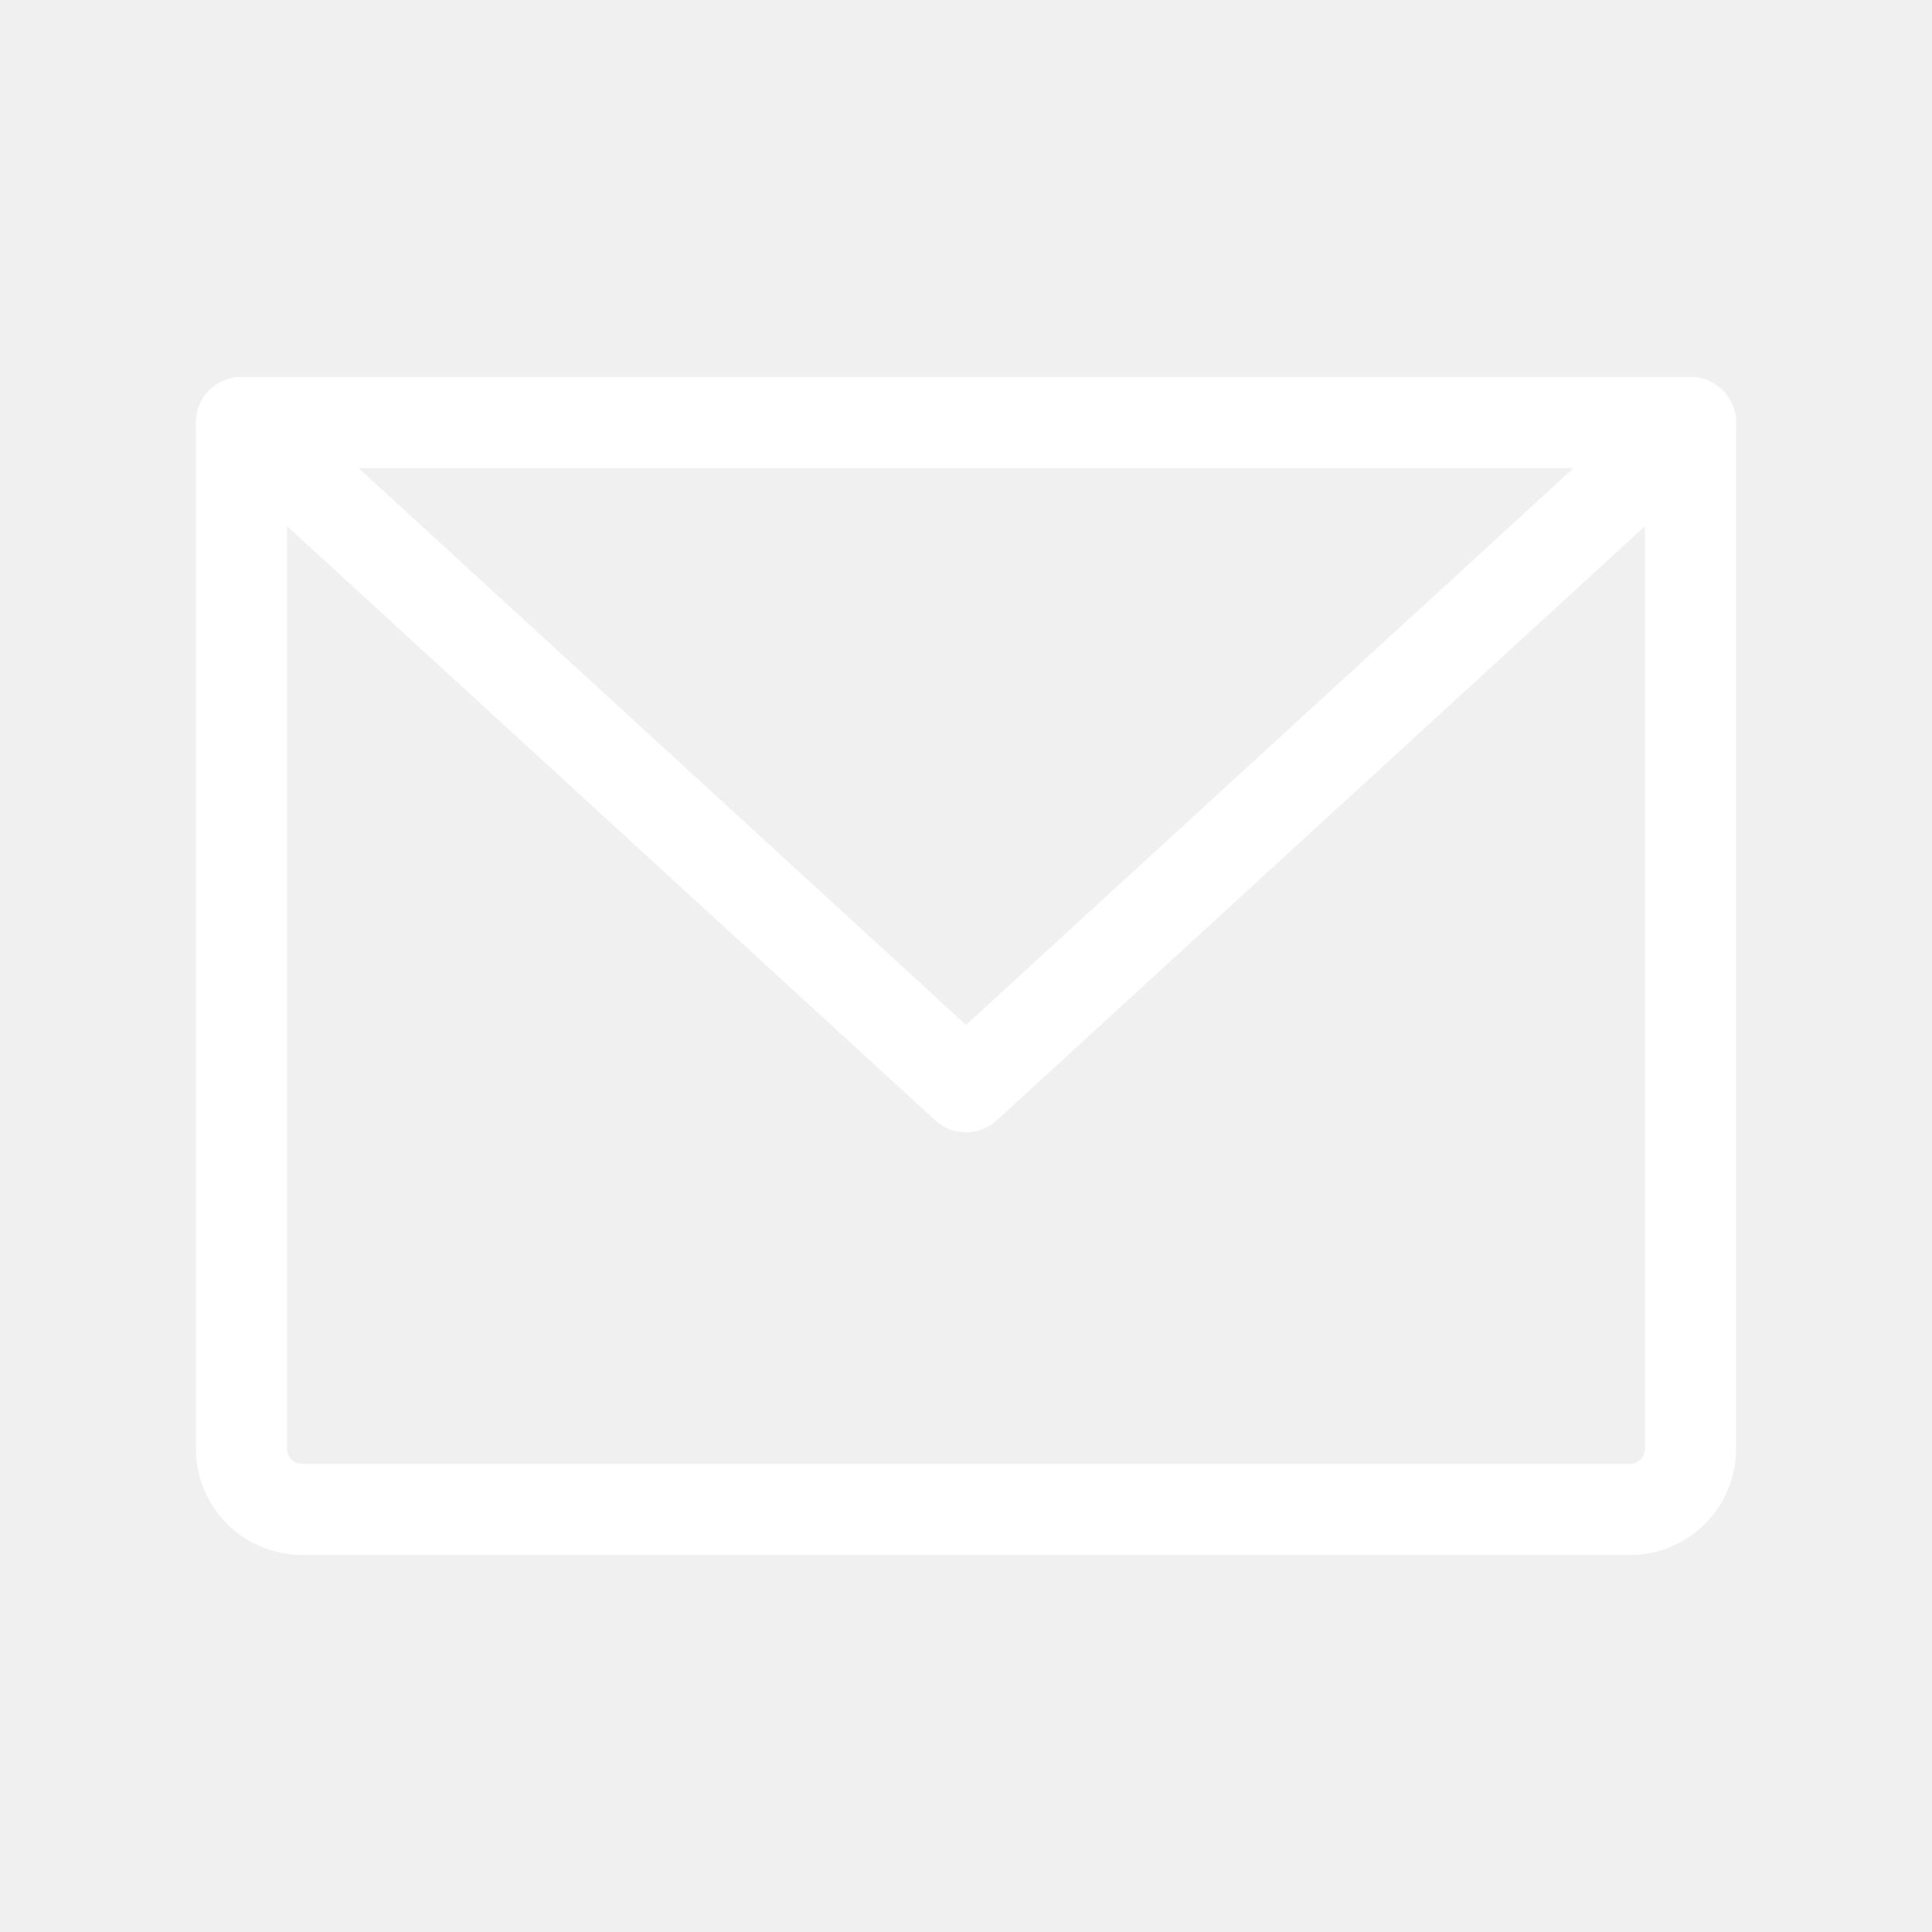
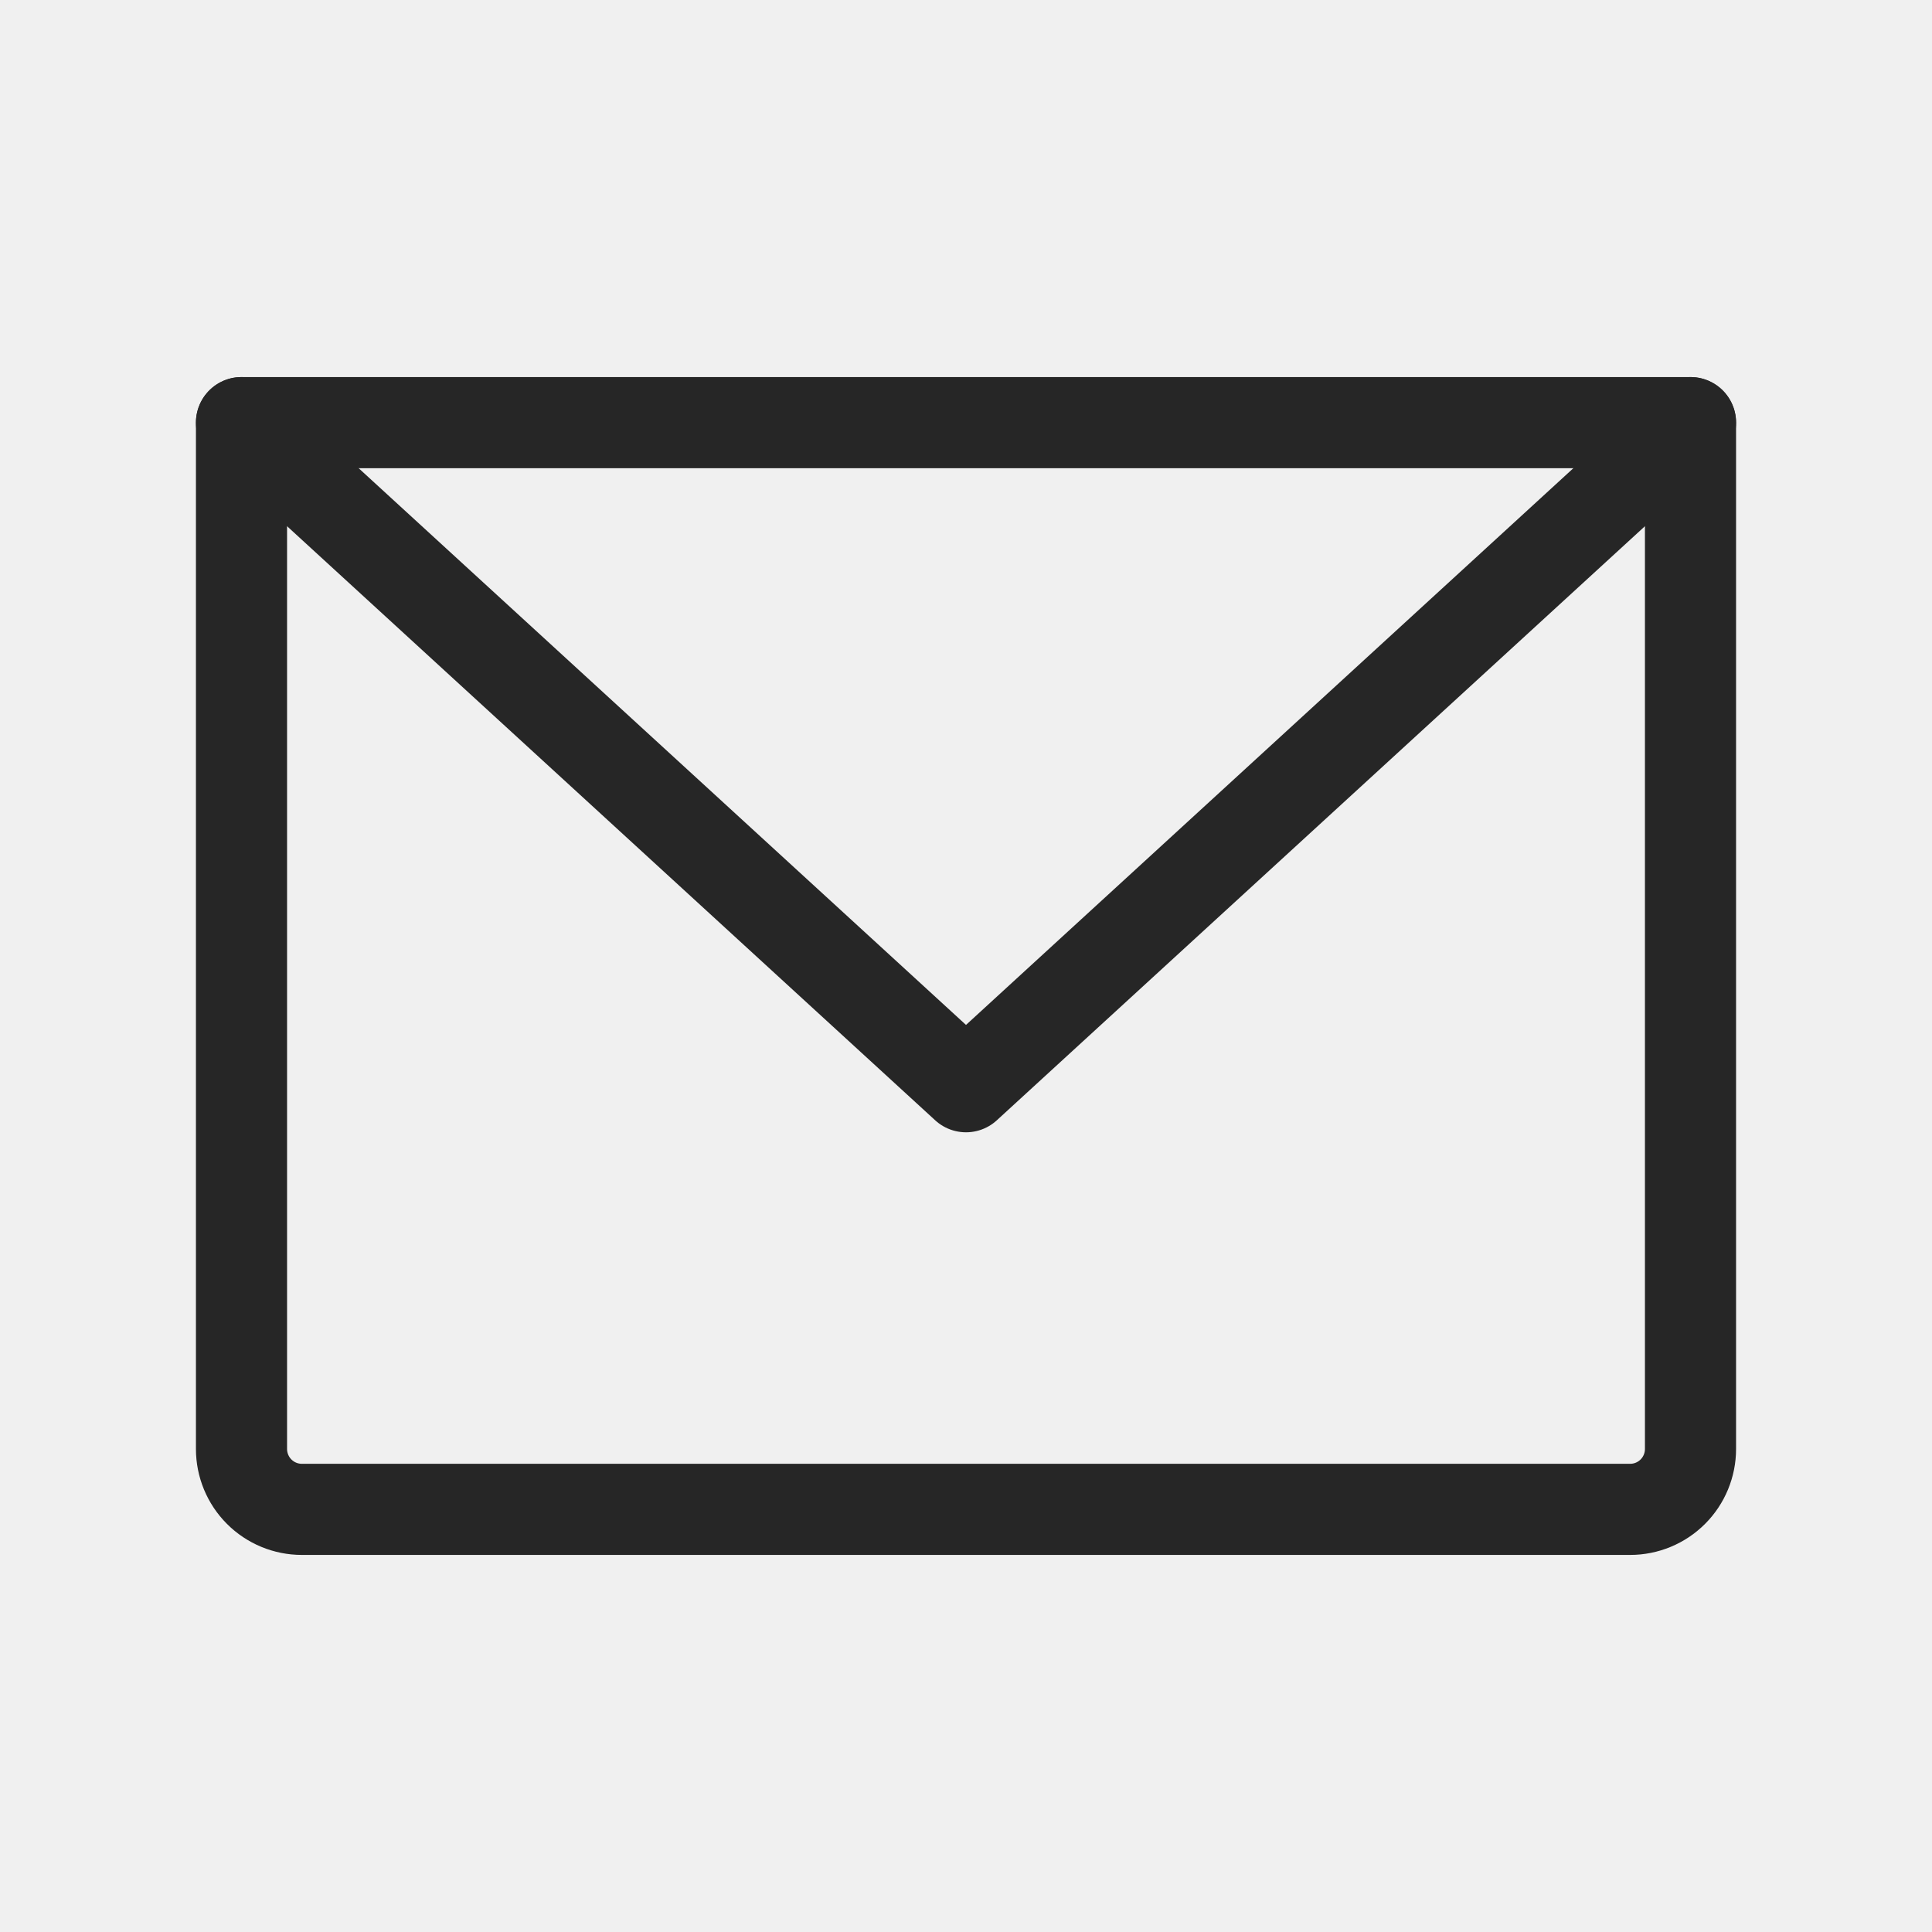
<svg xmlns="http://www.w3.org/2000/svg" width="53" height="53" viewBox="0 0 53 53" fill="none">
  <g clip-path="url(#clip0_1_100)">
-     <path d="M6.625 11.594H46.375V39.75C46.375 40.189 46.2 40.611 45.89 40.921C45.579 41.232 45.158 41.406 44.719 41.406H8.281C7.842 41.406 7.421 41.232 7.11 40.921C6.8 40.611 6.625 40.189 6.625 39.75V11.594Z" stroke="white" stroke-width="2.5" stroke-linecap="round" stroke-linejoin="round" />
-     <path d="M46.375 11.594L26.5 29.812L6.625 11.594" stroke="white" stroke-width="2.5" stroke-linecap="round" stroke-linejoin="round" />
+     <path d="M6.625 11.594H46.375V39.75C46.375 40.189 46.2 40.611 45.89 40.921C45.579 41.232 45.158 41.406 44.719 41.406H8.281C7.842 41.406 7.421 41.232 7.11 40.921C6.8 40.611 6.625 40.189 6.625 39.75V11.594Z" stroke="#262626" stroke-width="2.5" stroke-linecap="round" stroke-linejoin="round" />
+     <path d="M46.375 11.594L26.5 29.812L6.625 11.594" stroke="#262626" stroke-width="2.5" stroke-linecap="round" stroke-linejoin="round" />
  </g>
  <defs>
    <clipPath id="clip0_1_100">
      <rect width="53" height="53" fill="white" />
    </clipPath>
  </defs>
</svg>
